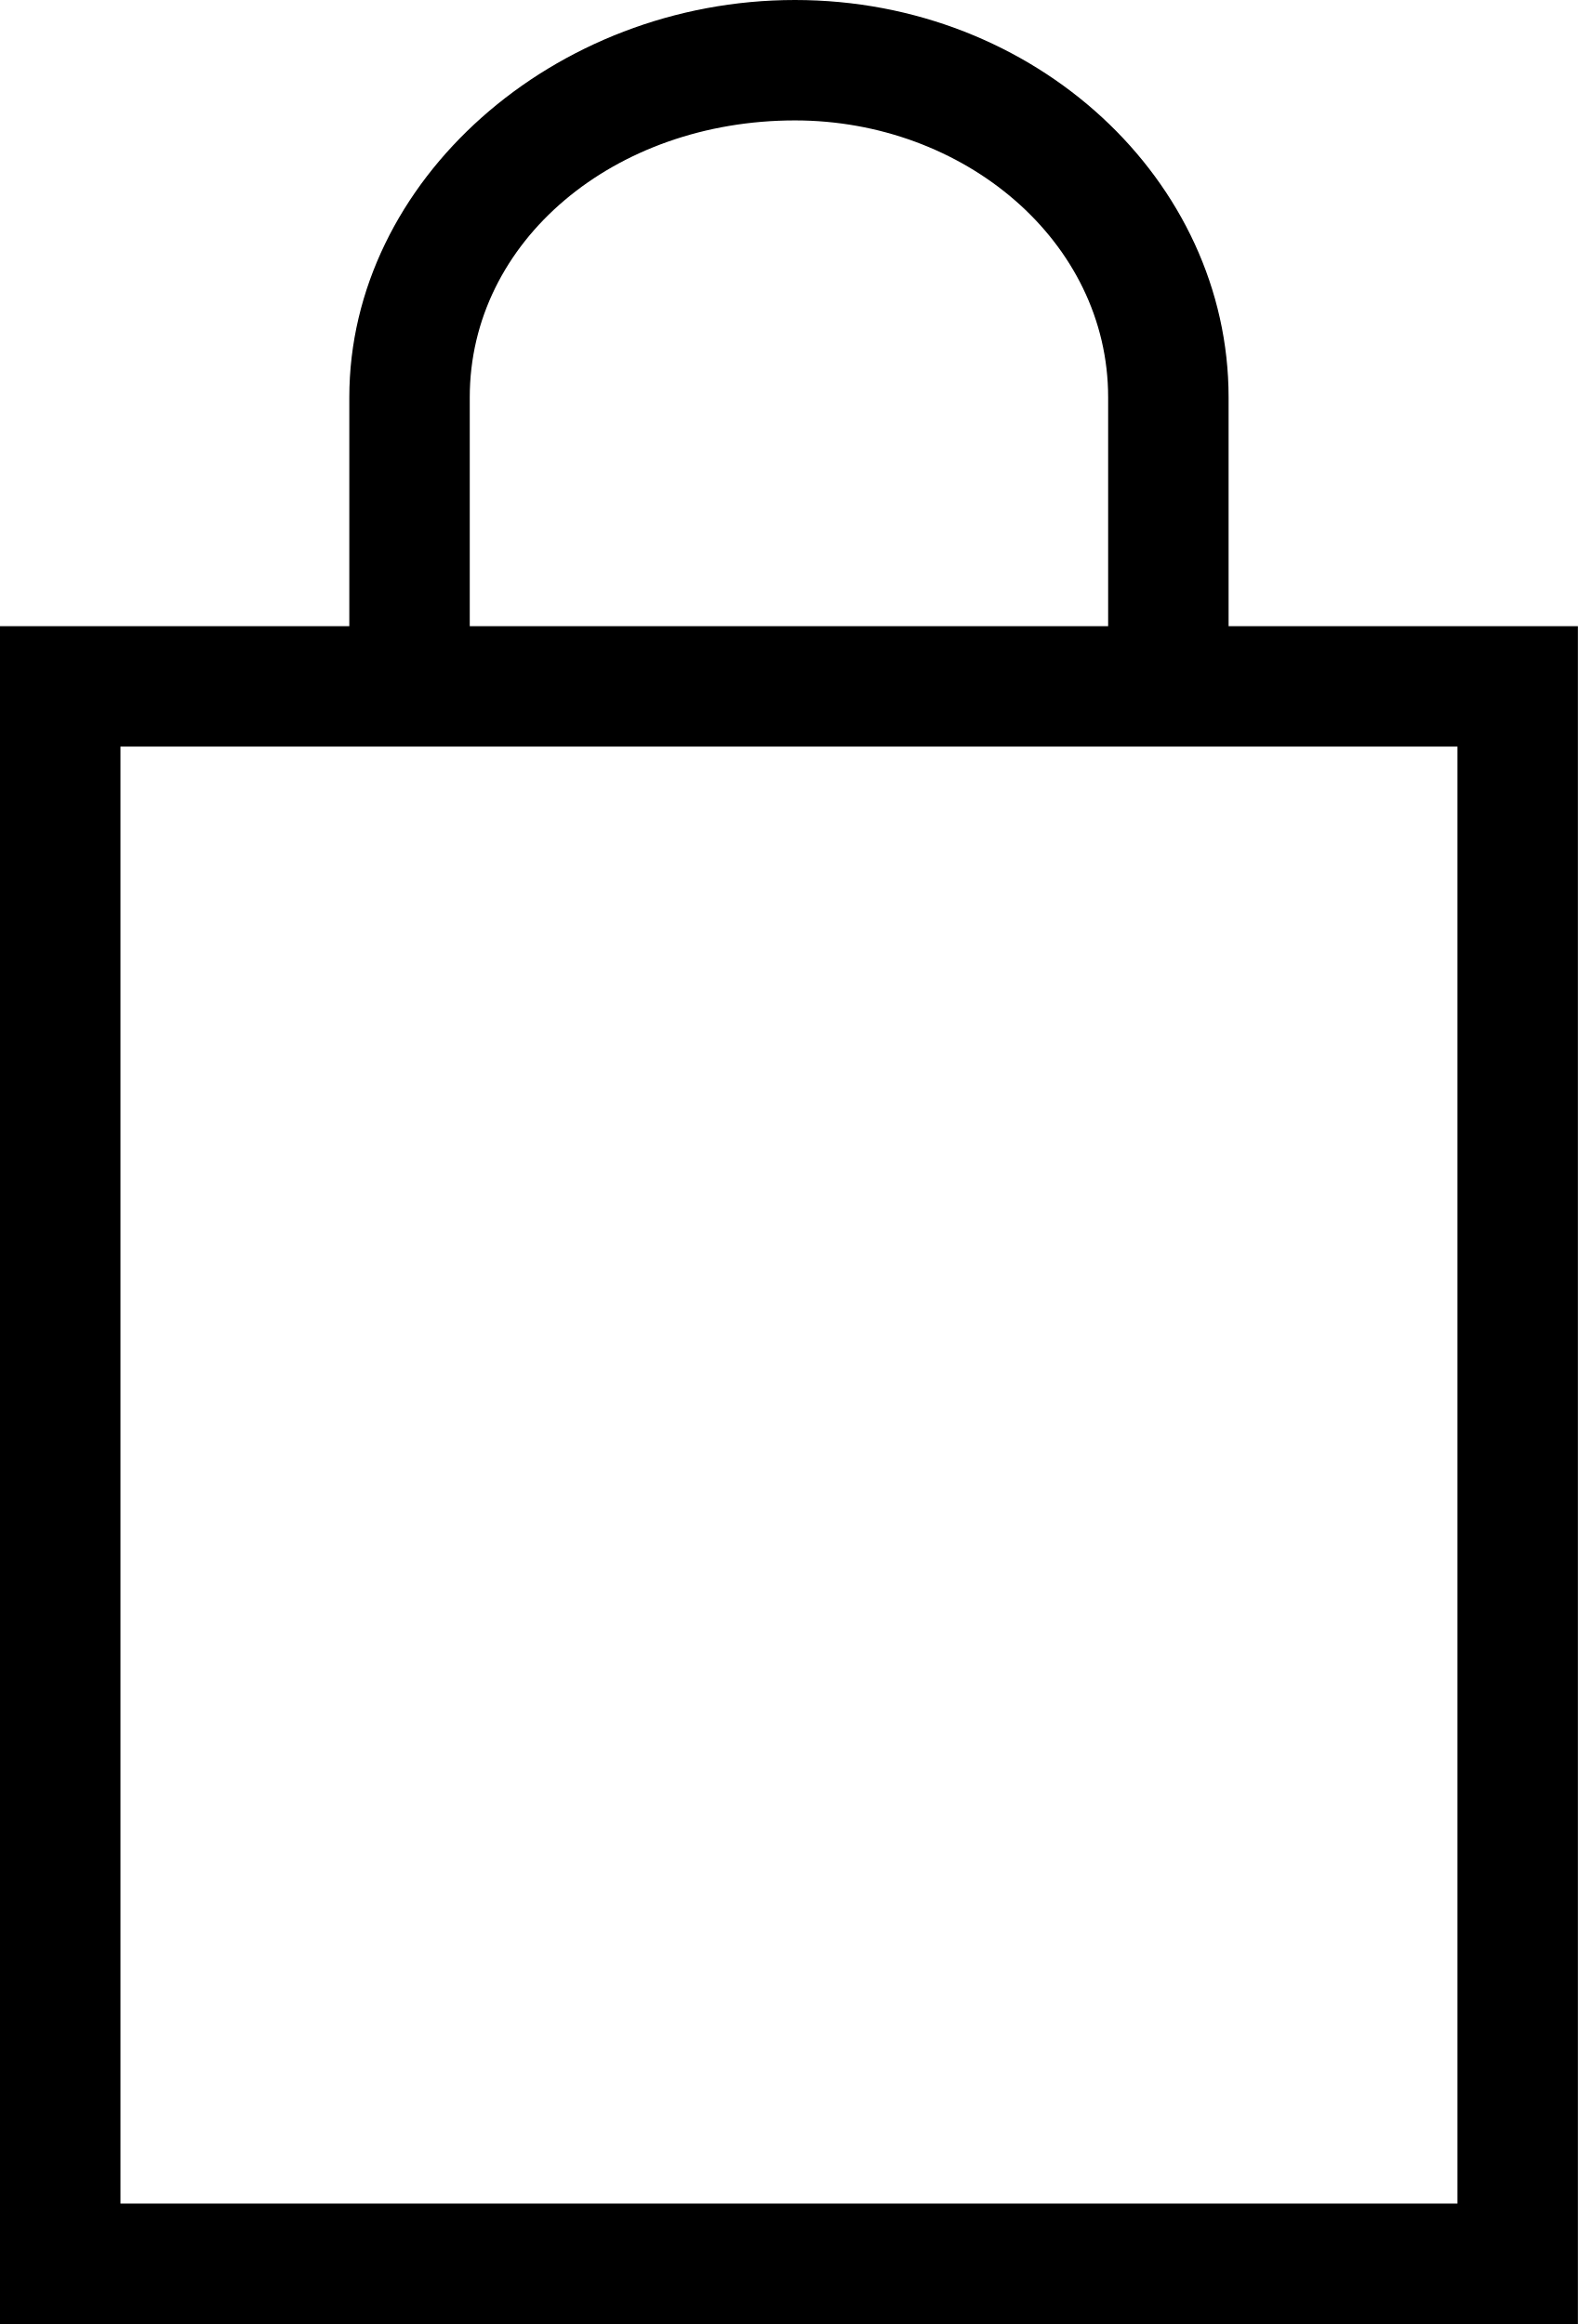
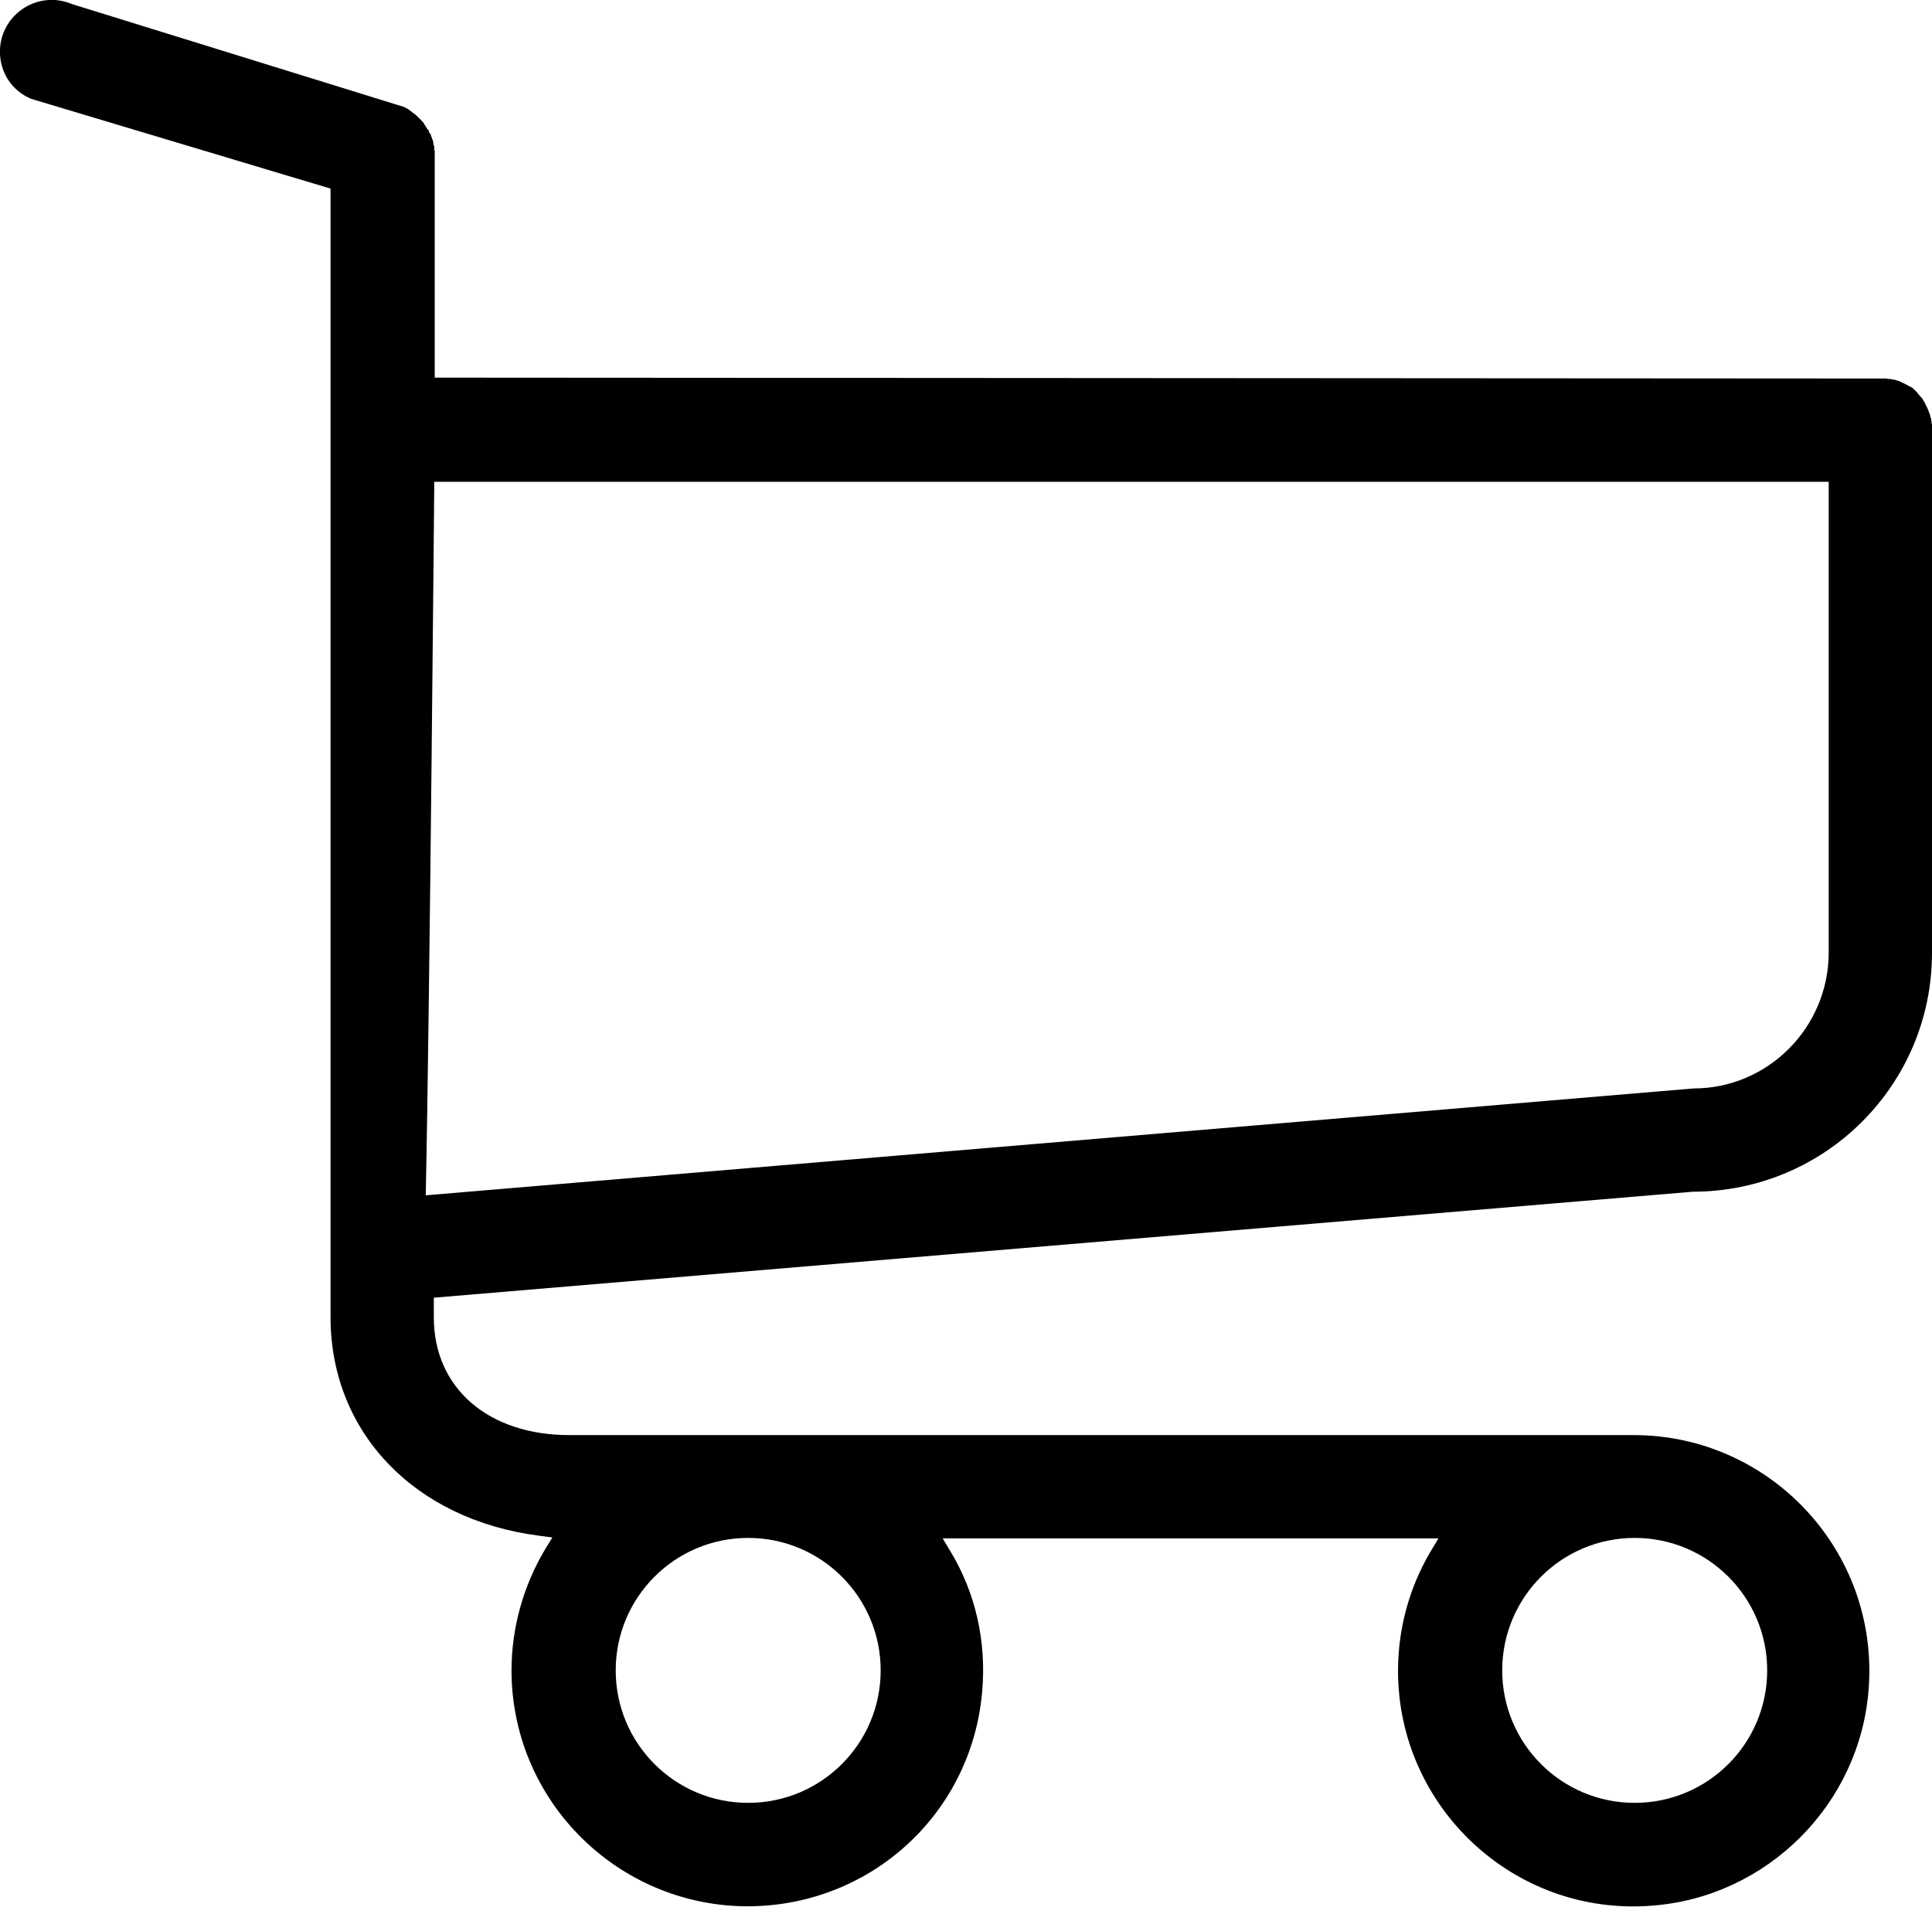
- <svg xmlns="http://www.w3.org/2000/svg" viewBox="0 0 13.1 19.3">
-   <path d="m10.2 5.2v-1.9c0-1.8-1.6-3.3-3.6-3.3s-3.7 1.5-3.7 3.3v1.9h-2.9v14.2h13.1v-14.2zm-6.3-1.9c0-1.3 1.2-2.3 2.7-2.3 1.4 0 2.6 1 2.6 2.3v1.9h-5.3zm8.2 15h-11.1v-12.1h11.1z" />
+ <svg xmlns="http://www.w3.org/2000/svg" id="Capa_1" viewBox="0 0 430.2 424.6">
+   <style>.st0{fill:none}</style>
+   <circle class="st0" cx="364" cy="372" r="29.5" />
+   <circle class="st0" cx="166.6" cy="372" r="29.5" />
+   <path class="st0" d="M377.1 242.4c16.6 0 30.1-13.6 30.1-30.3V107.3H96.7s-.9 116.3-1.9 158.9l282.3-23.8z" />
+   <path d="M376.9 265.4c29.5 0 53.3-23.8 53.3-53.2V94.5l-.1-.2v-.4c0-.2-.1-.3-.1-.6 0-.1 0-.2-.1-.3-.1-.2-.1-.3-.1-.4v-.1c-.1-.2-.1-.4-.2-.5-.1-.2-.2-.5-.2-.6-.1-.2-.2-.4-.3-.7l-.1-.1-.4-.9c-.1-.2-.2-.3-.3-.4v-.1c-.1-.2-.2-.3-.3-.5l-.4-.4c-.1-.1-.2-.3-.4-.5-.1-.1-.2-.2-.3-.4l-.2-.2-.4-.4c-.1-.1-.3-.2-.3-.3-.1-.1-.3-.2-.4-.3h-.1c-.2-.1-.3-.2-.4-.2-.2-.1-.5-.3-.9-.5l-1.5-.7c-.2 0-.4-.1-.7-.2-.2 0-.4-.1-.6-.1h-.1l-.3-.1h-.2c-.3 0-.5 0-.7-.1l-323.3-.2V34.7v-1.1l-.1-.2v-.5-.1c0-.1 0-.3-.1-.4 0-.1-.1-.2-.1-.4v-.2l-.1-.4c0-.1 0-.2-.1-.3l-.4-1.1v-.1s0-.1-.1-.1c-.2-.2-.3-.4-.3-.6v-.1s0-.1-.1-.1l-.2-.2-.2-.3c-.1-.2-.2-.3-.3-.5-.1-.2-.2-.3-.3-.4v-.1c-.1-.1-.1-.2-.2-.3l-1-1-.4-.4-.2-.2c-.2-.1-.4-.3-.5-.4H92l-.3-.3c-.2-.1-.3-.2-.4-.3l-.3-.2s-.1 0-.1-.1c-.1-.1-.3-.1-.4-.2l-.6-.3L16 .9C10.1-1.6 3.4 1.2.9 7c-1.2 2.8-1.2 6-.1 8.8 1.1 2.8 3.3 5 6.1 6.2l66.7 20v251.3c0 25.6 18.6 45.1 46.4 48.7l3 .4-1.6 2.6c-4.9 8.2-7.5 17.6-7.5 27 0 28.3 22.5 51.4 50.6 52.5 28.1 1 51.8-19.8 54.2-47.8 1-11.1-1.5-22-7-31.1l-1.8-3h110.4l-1.8 3c-4.7 8-7.2 17.1-7.2 26.5 0 30.3 25.8 54.7 56.5 52.3 25.7-1.9 46.4-22.6 48.3-48.3 2.3-30.8-22.1-56.5-52.3-56.5h-237c-18.1 0-30.2-10.5-30.2-26.2V289l280.3-23.6zM364 342.5c16.3 0 29.5 13.2 29.5 29.5s-13.2 29.5-29.5 29.5-29.5-13.2-29.5-29.5 13.2-29.5 29.5-29.5zm-197.4 0c16.3 0 29.5 13.2 29.5 29.5s-13.2 29.5-29.5 29.5-29.5-13.2-29.5-29.5 13.2-29.5 29.5-29.5zM96.7 107.3h310.5v104.8c0 16.7-13.5 30.3-30.1 30.3L94.8 266.2c.9-42.7 1.9-158.9 1.9-158.9z" />
</svg>
